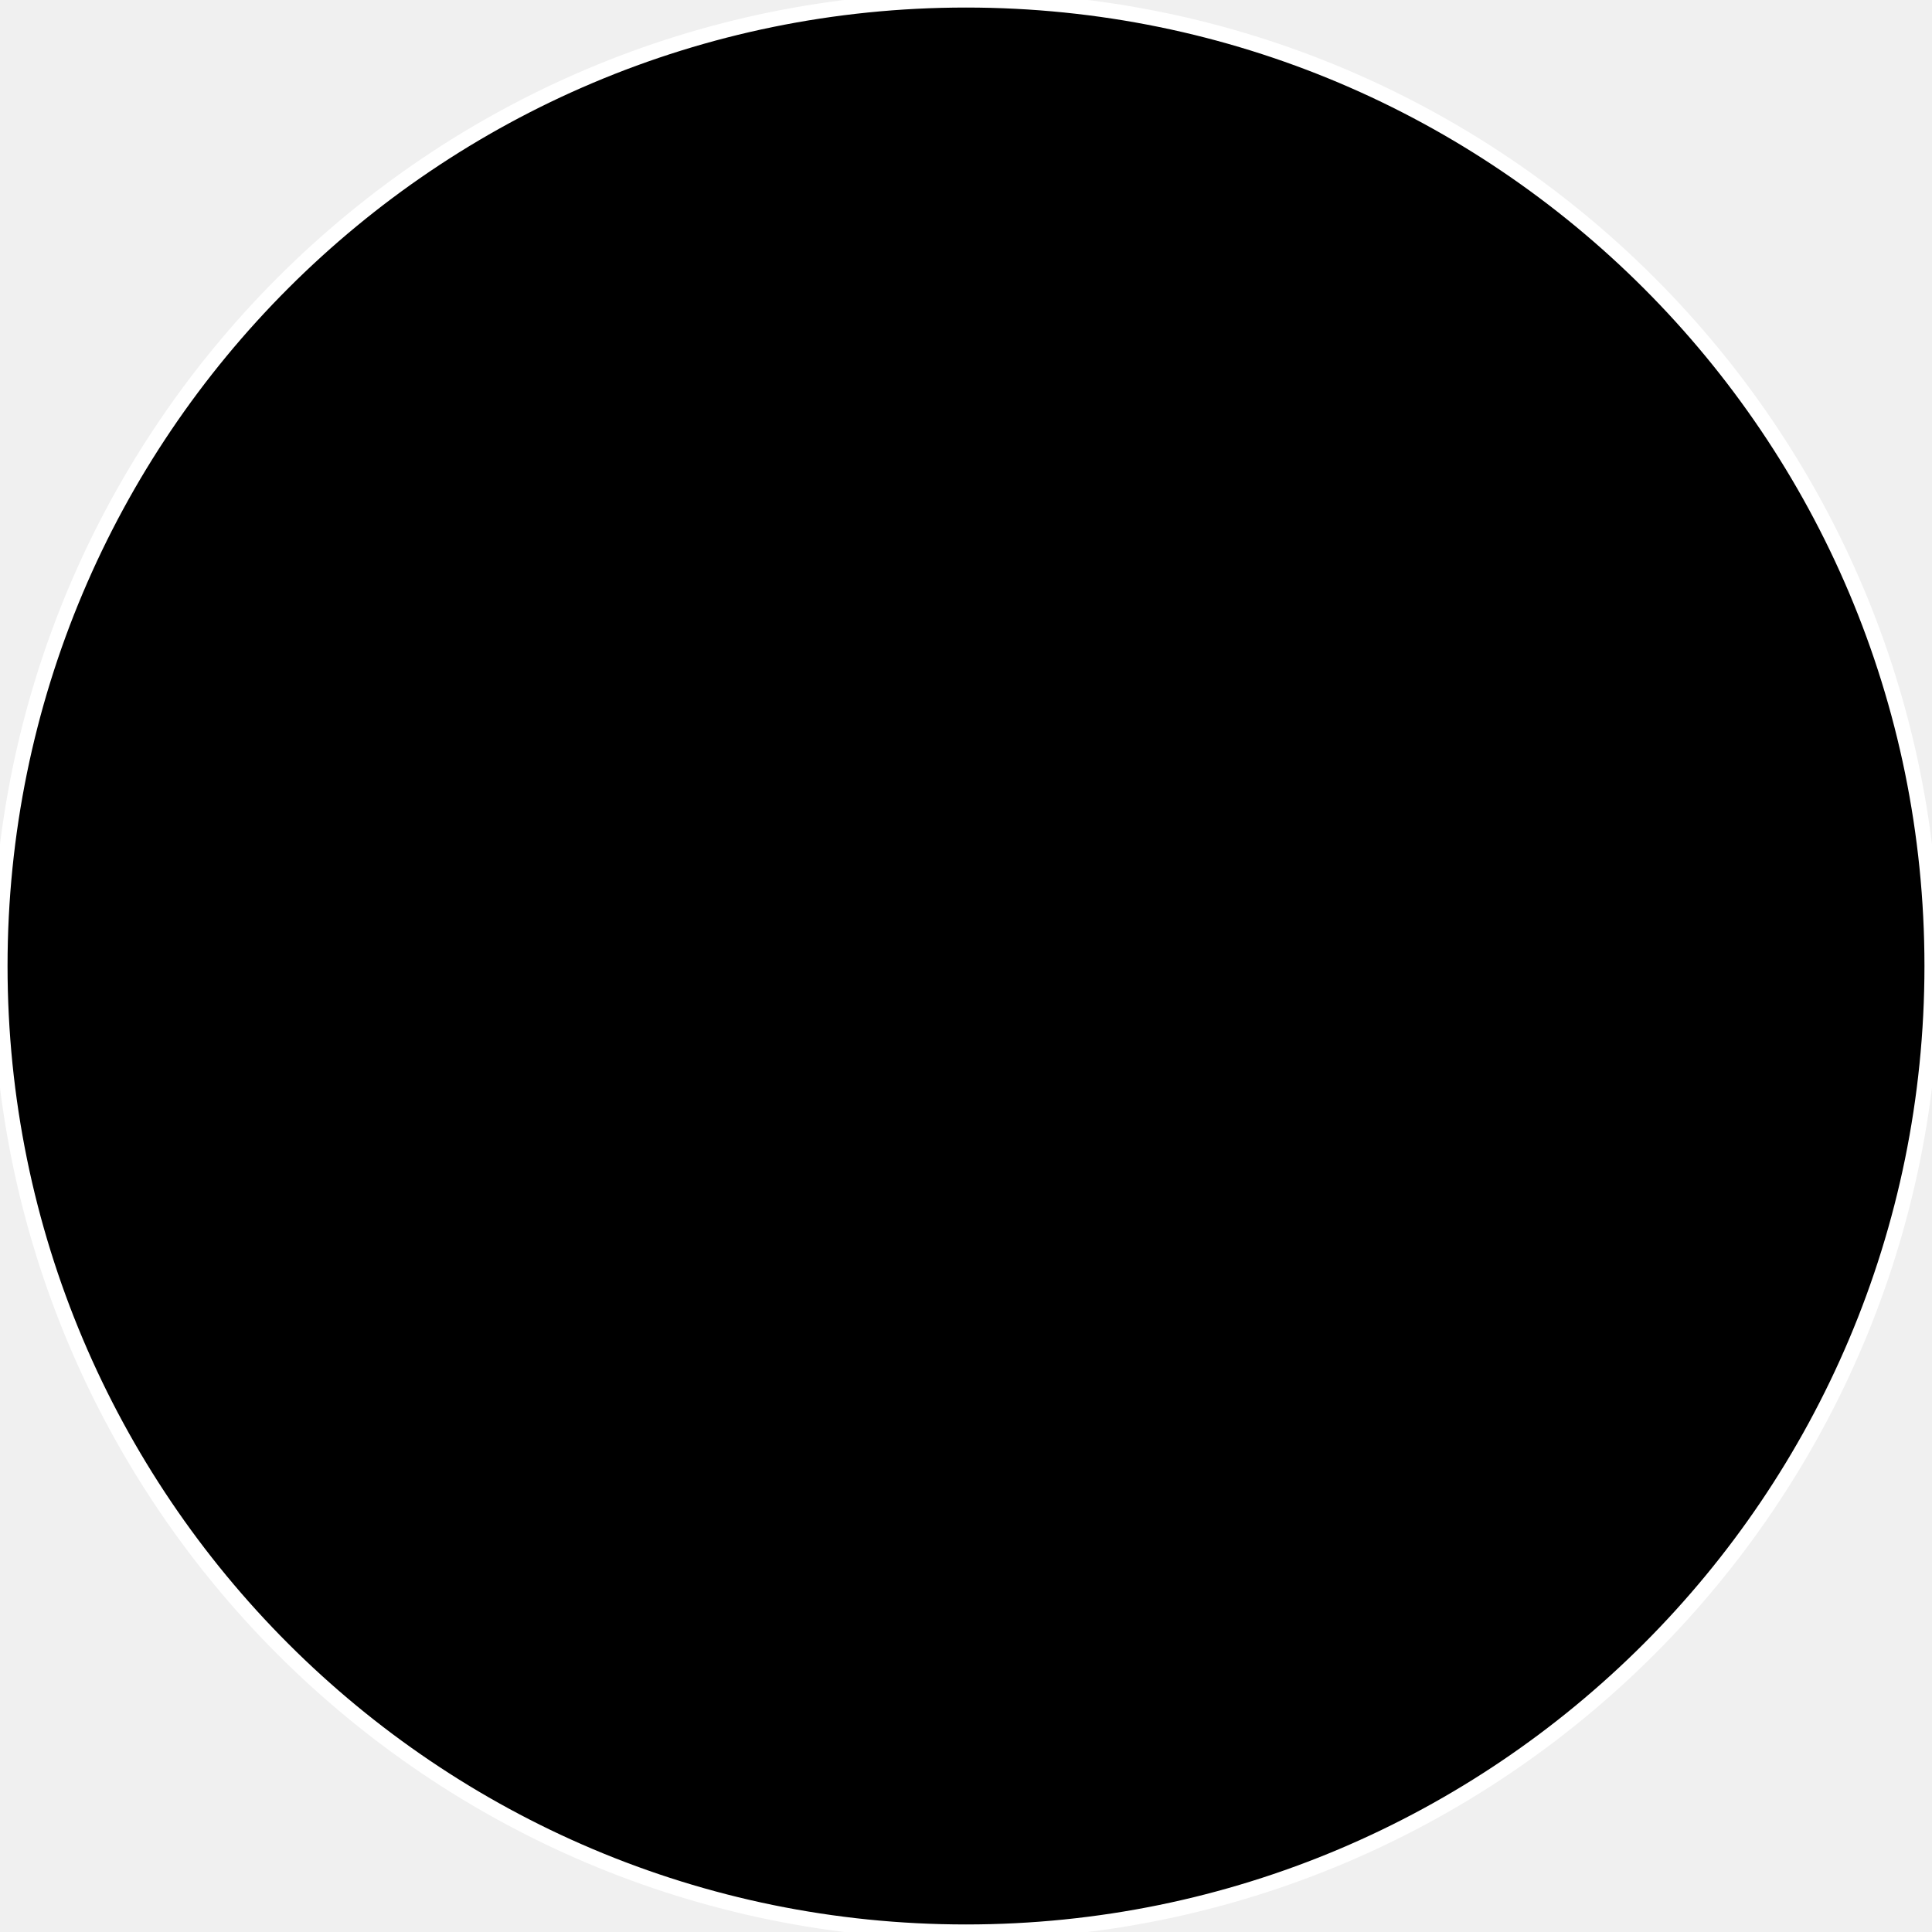
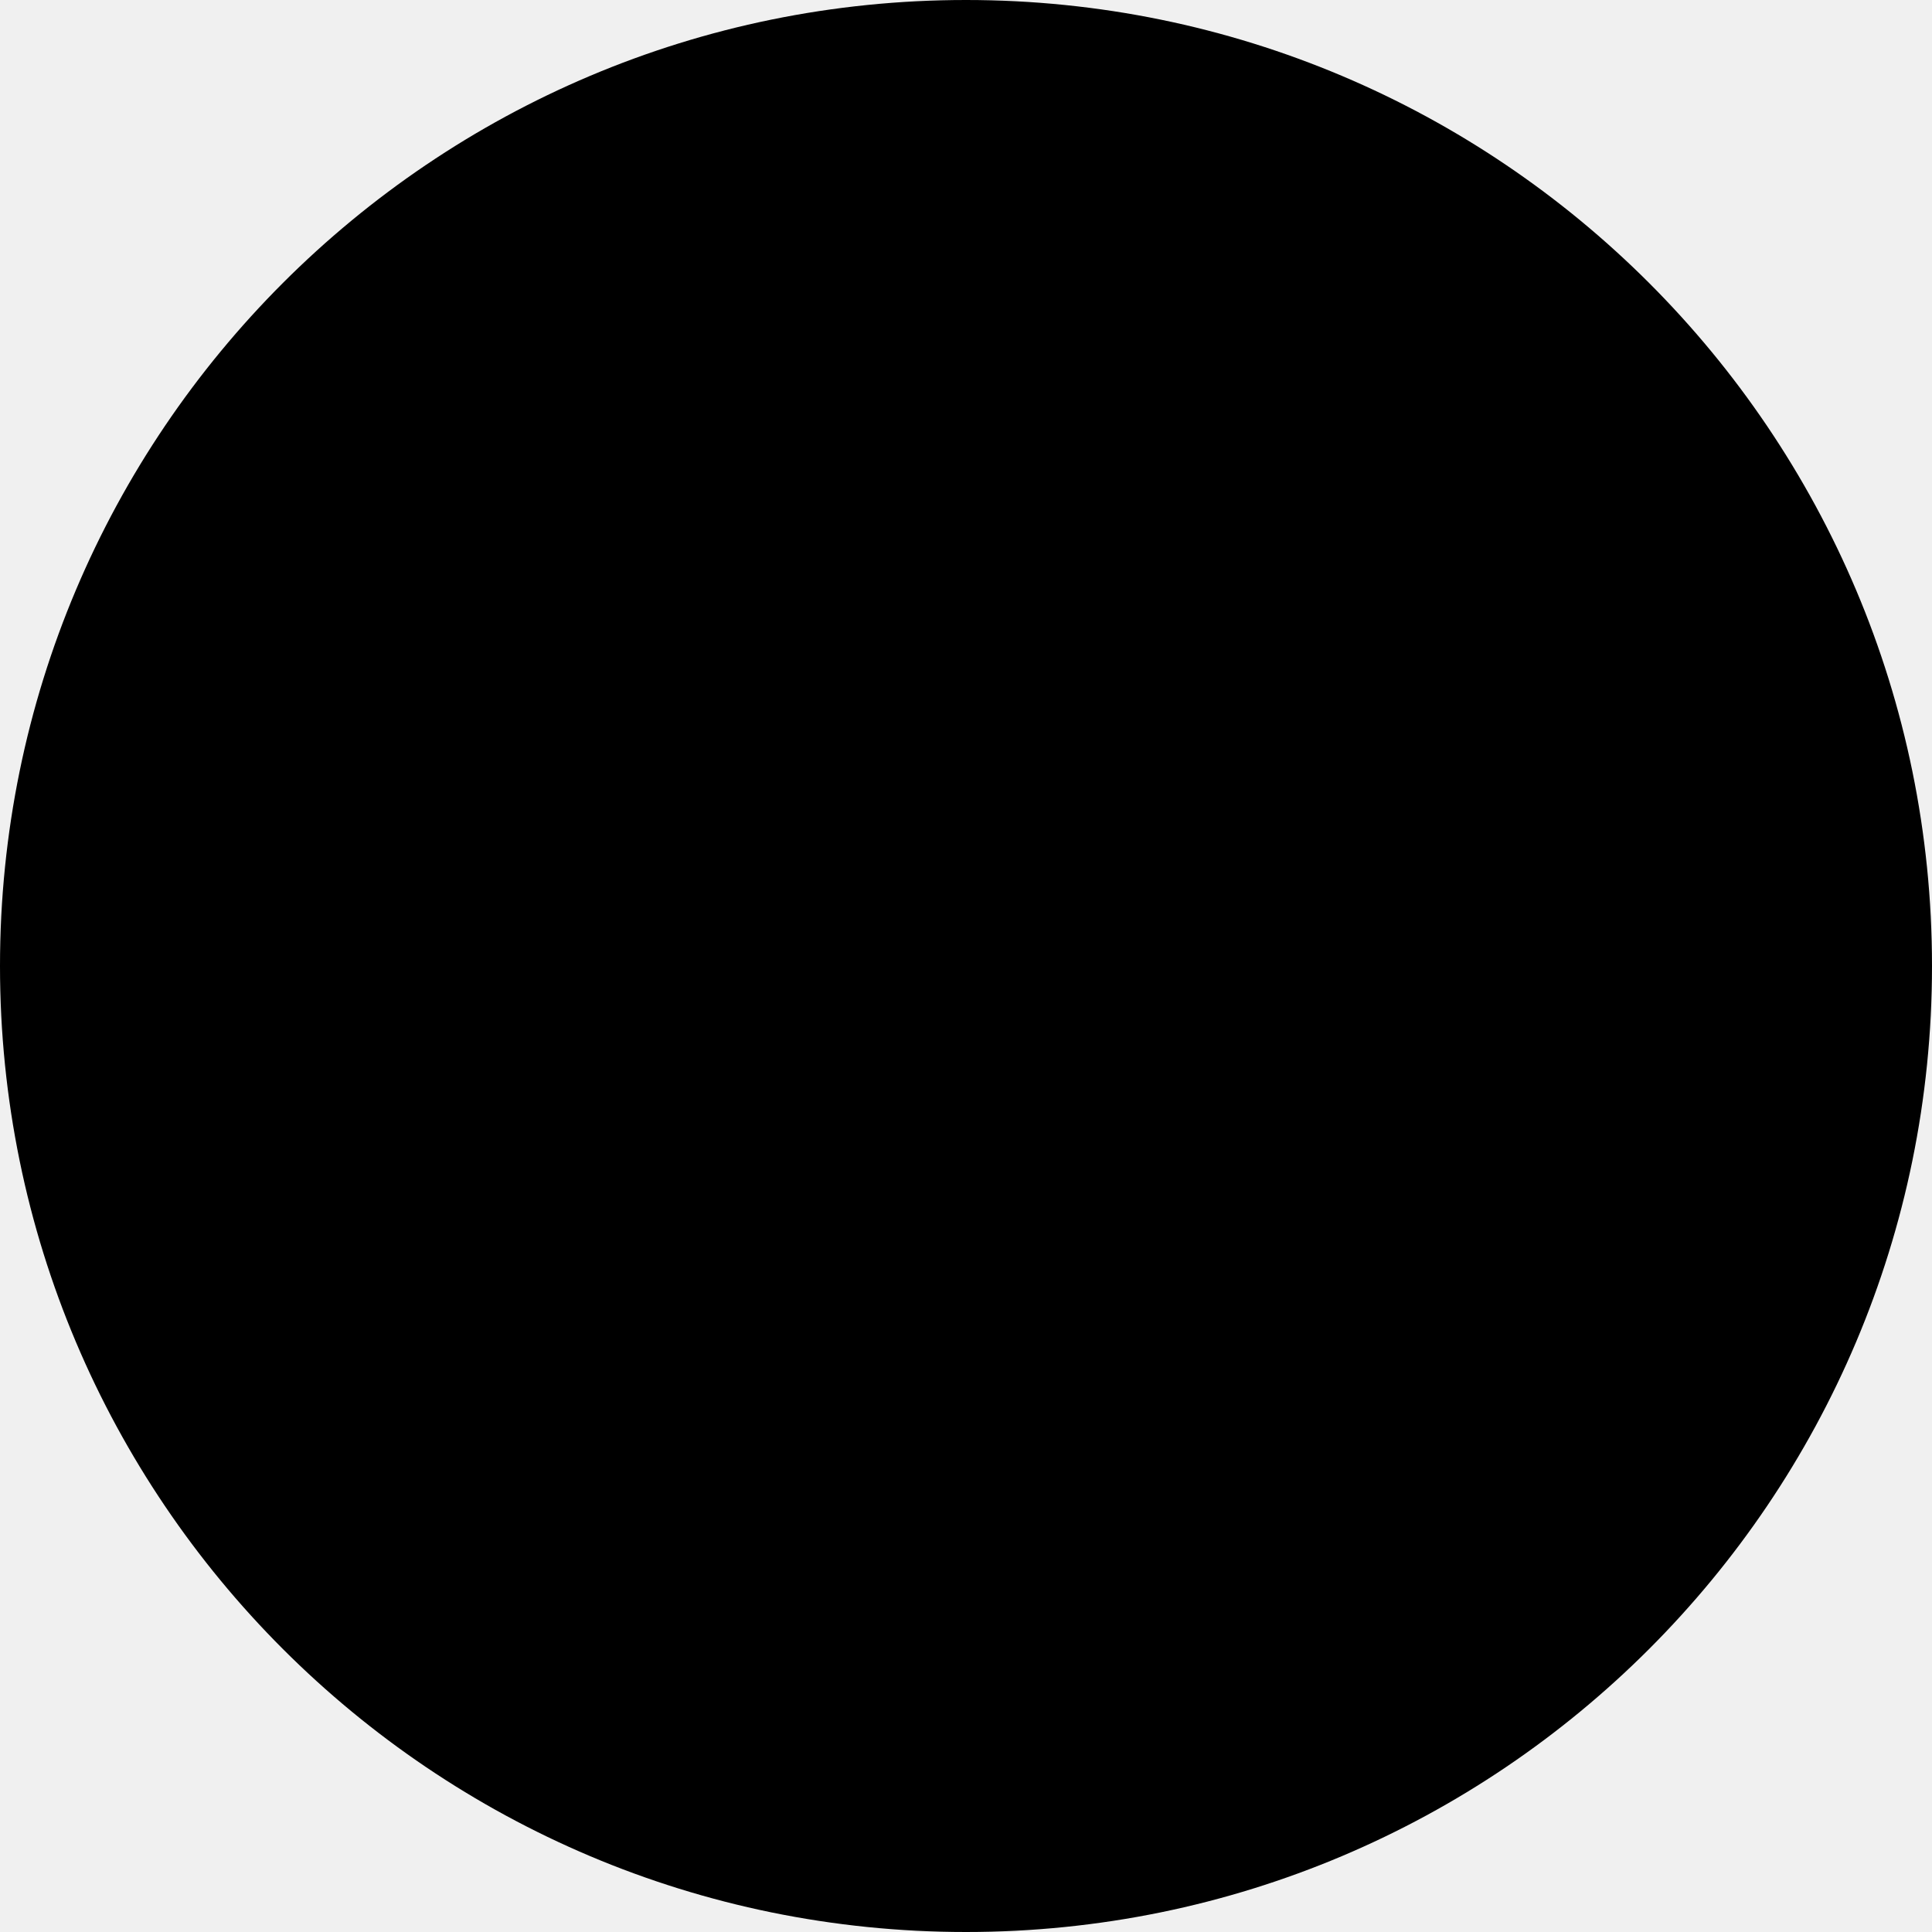
<svg xmlns="http://www.w3.org/2000/svg" fill="none" viewBox="0 0 128 128">
  <rect width="100%" height="100%" rx="100" />
  <style>
        rect {
            fill: #000;
-             stroke: #fff;
-             stroke-width: 1;
        }
        @media (prefers-color-scheme: dark) {
            rect {
                fill: #FFF;
-                 stroke: #000;
            }
        }
    </style>
</svg>
